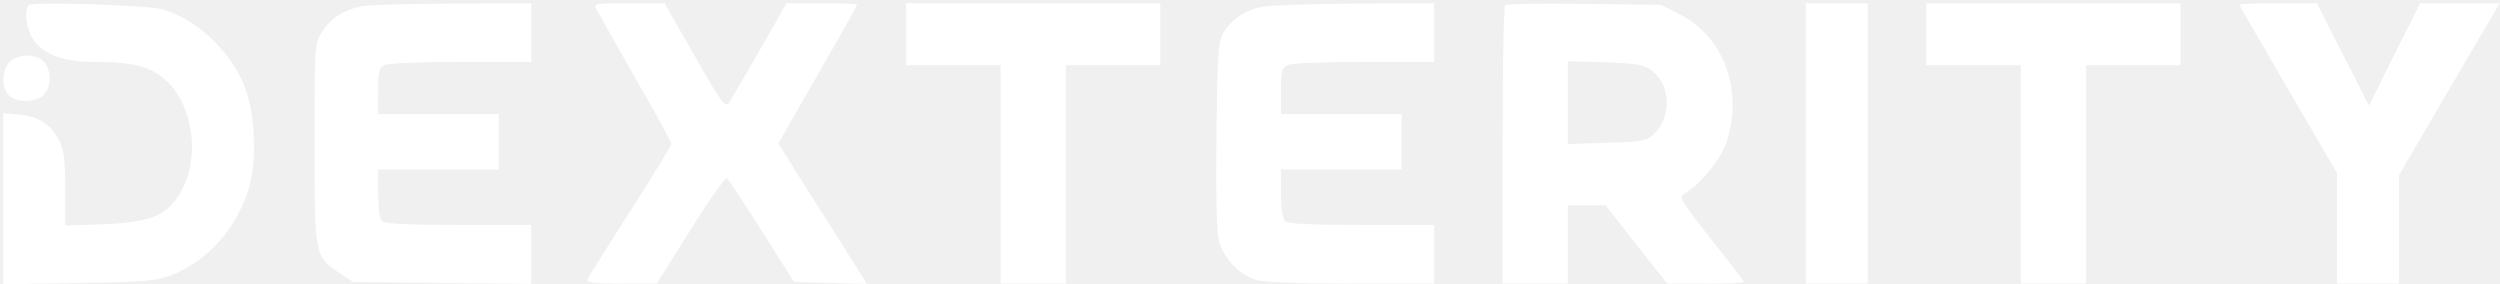
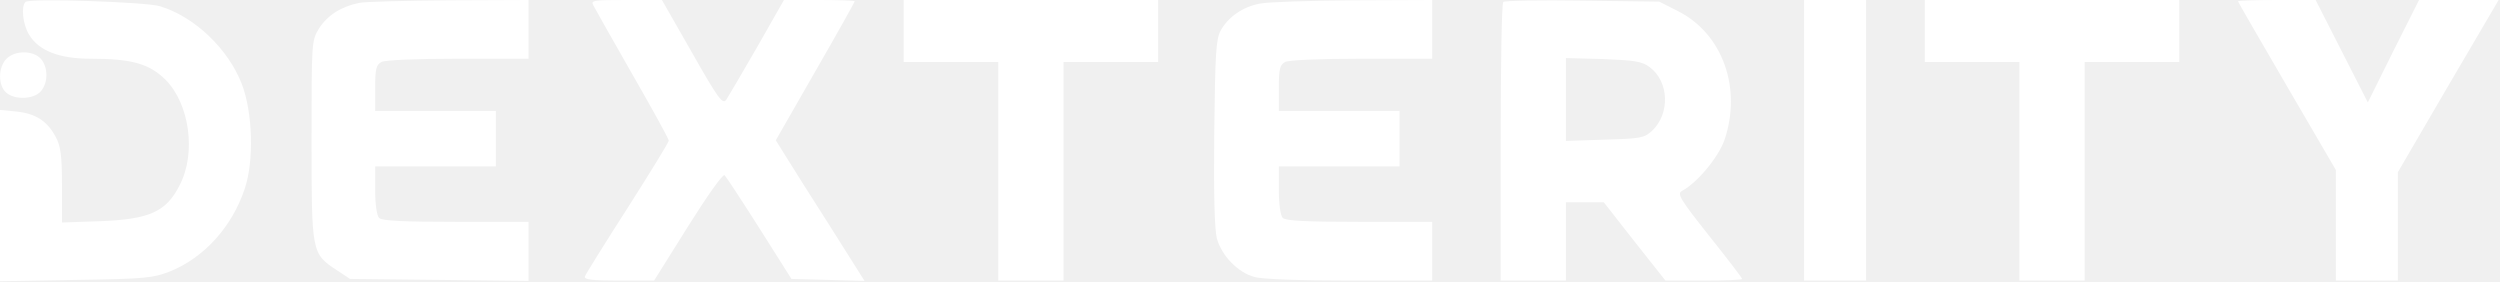
- <svg xmlns="http://www.w3.org/2000/svg" version="1.0" width="767pt" height="87pt" viewBox="0 0 767 87" preserveAspectRatio="xMidYMid meet">
-   <g transform="translate(0,87) scale(0.1,-0.1)" fill="#ffffff" stroke="none">
-     <path d="M88 854 c-14 -14 -8 -69 11 -100 30 -50 93 -74 189 -74 125 0 179 -15 229 -64 74 -74 95 -225 44 -323 -41 -82 -92 -105 -243 -111 l-118 -4 0 113 c0 92 -4 121 -19 149 -26 49 -62 72 -120 78 l-51 5 0 -263 0 -262 233 4 c212 3 237 6 288 26 104 42 190 136 229 253 29 85 25 234 -9 322 -42 108 -145 206 -251 238 -42 13 -402 25 -412 13z" />
-     <path d="M1110 851 c-56 -12 -96 -38 -122 -78 -23 -38 -23 -40 -23 -343 0 -345 0 -347 77 -398 l41 -27 274 -3 273 -3 0 90 0 91 -223 0 c-160 0 -226 3 -235 12 -7 7 -12 42 -12 85 l0 73 185 0 185 0 0 85 0 85 -185 0 -185 0 0 70 c0 58 3 71 19 80 12 6 106 10 235 10 l216 0 0 90 0 90 -242 -1 c-134 -1 -259 -4 -278 -8z" />
-     <path d="M1829 843 c5 -10 59 -105 120 -212 61 -106 111 -197 111 -202 0 -5 -57 -98 -126 -206 -70 -109 -129 -204 -131 -210 -4 -10 21 -13 103 -13 l109 0 104 166 c57 91 107 162 112 157 5 -5 53 -78 107 -163 l98 -155 112 -3 112 -3 -106 168 c-59 92 -120 189 -136 215 l-30 48 121 211 c67 116 121 213 121 215 0 2 -49 4 -108 4 l-109 0 -82 -144 c-46 -80 -89 -153 -95 -162 -11 -15 -25 4 -105 145 l-92 161 -110 0 c-101 0 -109 -1 -100 -17z" />
-     <path d="M2780 765 l0 -95 145 0 145 0 0 -335 0 -335 100 0 100 0 0 335 0 335 145 0 145 0 0 95 0 95 -390 0 -390 0 0 -95z" />
-     <path d="M3872 849 c-53 -10 -97 -41 -120 -82 -15 -28 -17 -69 -20 -314 -2 -190 1 -296 8 -324 15 -53 64 -104 115 -118 24 -7 140 -11 293 -11 l252 0 0 90 0 90 -223 0 c-160 0 -226 3 -235 12 -7 7 -12 42 -12 85 l0 73 185 0 185 0 0 85 0 85 -185 0 -185 0 0 70 c0 58 3 71 19 80 12 6 106 10 235 10 l216 0 0 90 0 90 -242 -1 c-134 -1 -262 -5 -286 -10z" />
-     <path d="M4618 854 c-5 -4 -8 -198 -8 -431 l0 -423 100 0 100 0 0 120 0 120 58 0 58 0 94 -120 95 -120 117 0 c65 0 118 2 118 5 0 3 -45 62 -101 132 -91 115 -99 129 -83 138 47 25 112 104 130 156 54 159 -6 325 -141 394 l-59 30 -235 3 c-130 2 -239 0 -243 -4z m449 -200 c59 -44 63 -142 7 -195 -24 -22 -35 -24 -145 -27 l-119 -4 0 127 0 127 114 -3 c97 -4 119 -7 143 -25z" />
-     <path d="M5540 430 l0 -430 95 0 95 0 0 430 0 430 -95 0 -95 0 0 -430z" />
-     <path d="M5910 765 l0 -95 145 0 145 0 0 -335 0 -335 100 0 100 0 0 335 0 335 145 0 145 0 0 95 0 95 -390 0 -390 0 0 -95z" />
-     <path d="M6870 856 c0 -2 68 -119 150 -260 l150 -257 0 -170 0 -169 95 0 95 0 0 166 0 166 154 264 155 264 -122 0 -122 0 -79 -157 -78 -157 -80 157 -80 157 -119 0 c-66 0 -119 -2 -119 -4z" />
-     <path d="M30 680 c-26 -26 -26 -81 -2 -103 26 -24 85 -22 107 3 23 26 23 74 0 100 -24 26 -79 26 -105 0z" />
+ <svg xmlns="http://www.w3.org/2000/svg" width="1778" height="200" viewBox="0 0 1778 200" fill="none">
+   <g clip-path="url(#clip0_4_281)">
+     <path d="M18.097 1.392C14.849 4.64 16.241 17.401 20.65 24.594C27.61 36.195 42.227 41.763 64.501 41.763C93.504 41.763 106.032 45.244 117.633 56.612C134.803 73.782 139.675 108.817 127.842 131.555C118.329 150.58 106.497 155.916 71.462 157.309L44.084 158.237V132.019C44.084 110.673 43.156 103.944 39.675 97.448C33.643 86.079 25.29 80.743 11.833 79.35L0 78.19V139.211V200L54.06 199.072C103.248 198.376 109.049 197.68 120.882 193.039C145.012 183.295 164.965 161.485 174.014 134.339C180.742 114.617 179.814 80.046 171.926 59.629C162.181 34.571 138.283 11.833 113.689 4.408C103.944 1.392 20.418 -1.392 18.097 1.392Z" fill="white" />
+     <path d="M255.22 2.088C242.227 4.872 232.947 10.905 226.914 20.186C221.578 29.002 221.578 29.466 221.578 99.768C221.578 179.814 221.578 180.278 239.443 192.111L248.956 198.376L312.529 199.072L375.87 199.768V178.886V157.773H324.13C287.007 157.773 271.694 157.077 269.605 154.988C267.981 153.364 266.821 145.244 266.821 135.267V118.329H309.745H352.668V98.608V78.886H309.745H266.821V62.645C266.821 49.188 267.517 46.172 271.23 44.084C274.014 42.691 295.824 41.763 325.754 41.763H375.87V20.882V-1.52588e-05L319.721 0.232C288.631 0.464 259.629 1.16 255.22 2.088Z" fill="white" />
+     <path d="M422.042 3.944C423.202 6.264 435.731 28.306 449.884 53.132C464.037 77.726 475.638 98.84 475.638 100C475.638 101.16 462.413 122.738 446.404 147.796C430.162 173.086 416.473 195.128 416.009 196.52C415.081 198.84 420.882 199.536 439.907 199.536H465.197L489.327 161.021C502.552 139.907 514.153 123.434 515.313 124.594C516.473 125.754 527.61 142.691 540.139 162.413L562.877 198.376L588.863 199.072L614.849 199.768L590.255 160.789C576.566 139.443 562.413 116.937 558.701 110.905L551.74 99.768L579.814 50.812C595.36 23.898 607.889 1.392 607.889 0.928C607.889 0.464 596.52 -1.52588e-05 582.831 -1.52588e-05H557.541L538.515 33.411C527.842 51.972 517.865 68.909 516.473 70.998C513.921 74.478 510.673 70.07 492.111 37.355L470.766 -1.52588e-05H445.244C421.81 -1.52588e-05 419.954 0.232 422.042 3.944Z" fill="white" />
+     <path d="M642.691 22.042V44.084H676.334H709.977V121.81V199.536H733.179H756.38V121.81V44.084H790.023H823.666V22.042V1.52588e-05H733.179H642.691V22.042Z" fill="white" />
+     <path d="M896.056 2.552C883.759 4.872 873.55 12.065 868.213 21.578C864.733 28.074 864.269 37.587 863.573 94.432C863.109 138.515 863.805 163.109 865.429 169.606C868.909 181.903 880.278 193.736 892.111 196.984C897.68 198.608 924.594 199.536 960.093 199.536H1018.56V178.654V157.773H966.821C929.698 157.773 914.385 157.077 912.297 154.988C910.673 153.364 909.513 145.244 909.513 135.267V118.329H952.436H995.36V98.608V78.886H952.436H909.513V62.645C909.513 49.188 910.209 46.172 913.921 44.084C916.705 42.691 938.515 41.763 968.445 41.763H1018.56V20.882V1.52588e-05L962.413 0.232C931.322 0.464 901.624 1.392 896.056 2.552Z" fill="white" />
+     <path d="M1069.14 1.392C1067.98 2.32 1067.29 47.332 1067.29 101.392V199.536H1090.49H1113.69V171.694V143.852H1127.15H1140.6L1162.41 171.694L1184.45 199.536H1211.6C1226.68 199.536 1238.98 199.072 1238.98 198.376C1238.98 197.68 1228.54 183.991 1215.55 167.749C1194.43 141.067 1192.58 137.819 1196.29 135.731C1207.19 129.93 1222.27 111.601 1226.45 99.536C1238.98 62.645 1225.06 24.13 1193.74 8.121L1180.05 1.16L1125.52 0.464C1095.36 0 1070.07 0.464 1069.14 1.392ZM1173.32 47.796C1187.01 58.005 1187.94 80.743 1174.94 93.04C1169.37 98.144 1166.82 98.608 1141.3 99.304L1113.69 100.232V70.766V41.299L1140.14 41.995C1162.65 42.923 1167.75 43.62 1173.32 47.796Z" fill="white" />
+     <path d="M1283.06 99.768V199.536H1305.1H1327.15V99.768V1.52588e-05H1305.1H1283.06V99.768Z" fill="white" />
+     <path d="M1368.91 22.042V44.084H1402.55H1436.2V121.81V199.536H1459.4H1482.6V121.81V44.084H1516.24H1549.88V22.042V1.52588e-05H1459.4H1368.91V22.042Z" fill="white" />
+     <path d="M1591.65 0.928C1591.65 1.392 1607.42 28.538 1626.45 61.253L1661.25 120.882V160.325V199.536H1683.29H1705.34V161.021V122.506L1741.07 61.253L1777.03 1.52588e-05H1748.72H1720.42L1702.09 36.427L1683.99 72.854L1665.43 36.427L1646.87 1.52588e-05H1619.26C1603.94 1.52588e-05 1591.65 0.464 1591.65 0.928Z" fill="white" />
+     <path d="M4.64 41.763C-1.392 47.796 -1.392 60.557 4.176 65.661C10.209 71.23 23.898 70.766 29.002 64.965C34.339 58.933 34.339 47.796 29.002 41.763C23.434 35.731 10.673 35.731 4.64 41.763Z" fill="white" />
  </g>
+   <defs>
+     <clipPath id="clip0_4_281">
+       <rect width="1777.03" height="200" fill="white" />
+     </clipPath>
+   </defs>
</svg>
